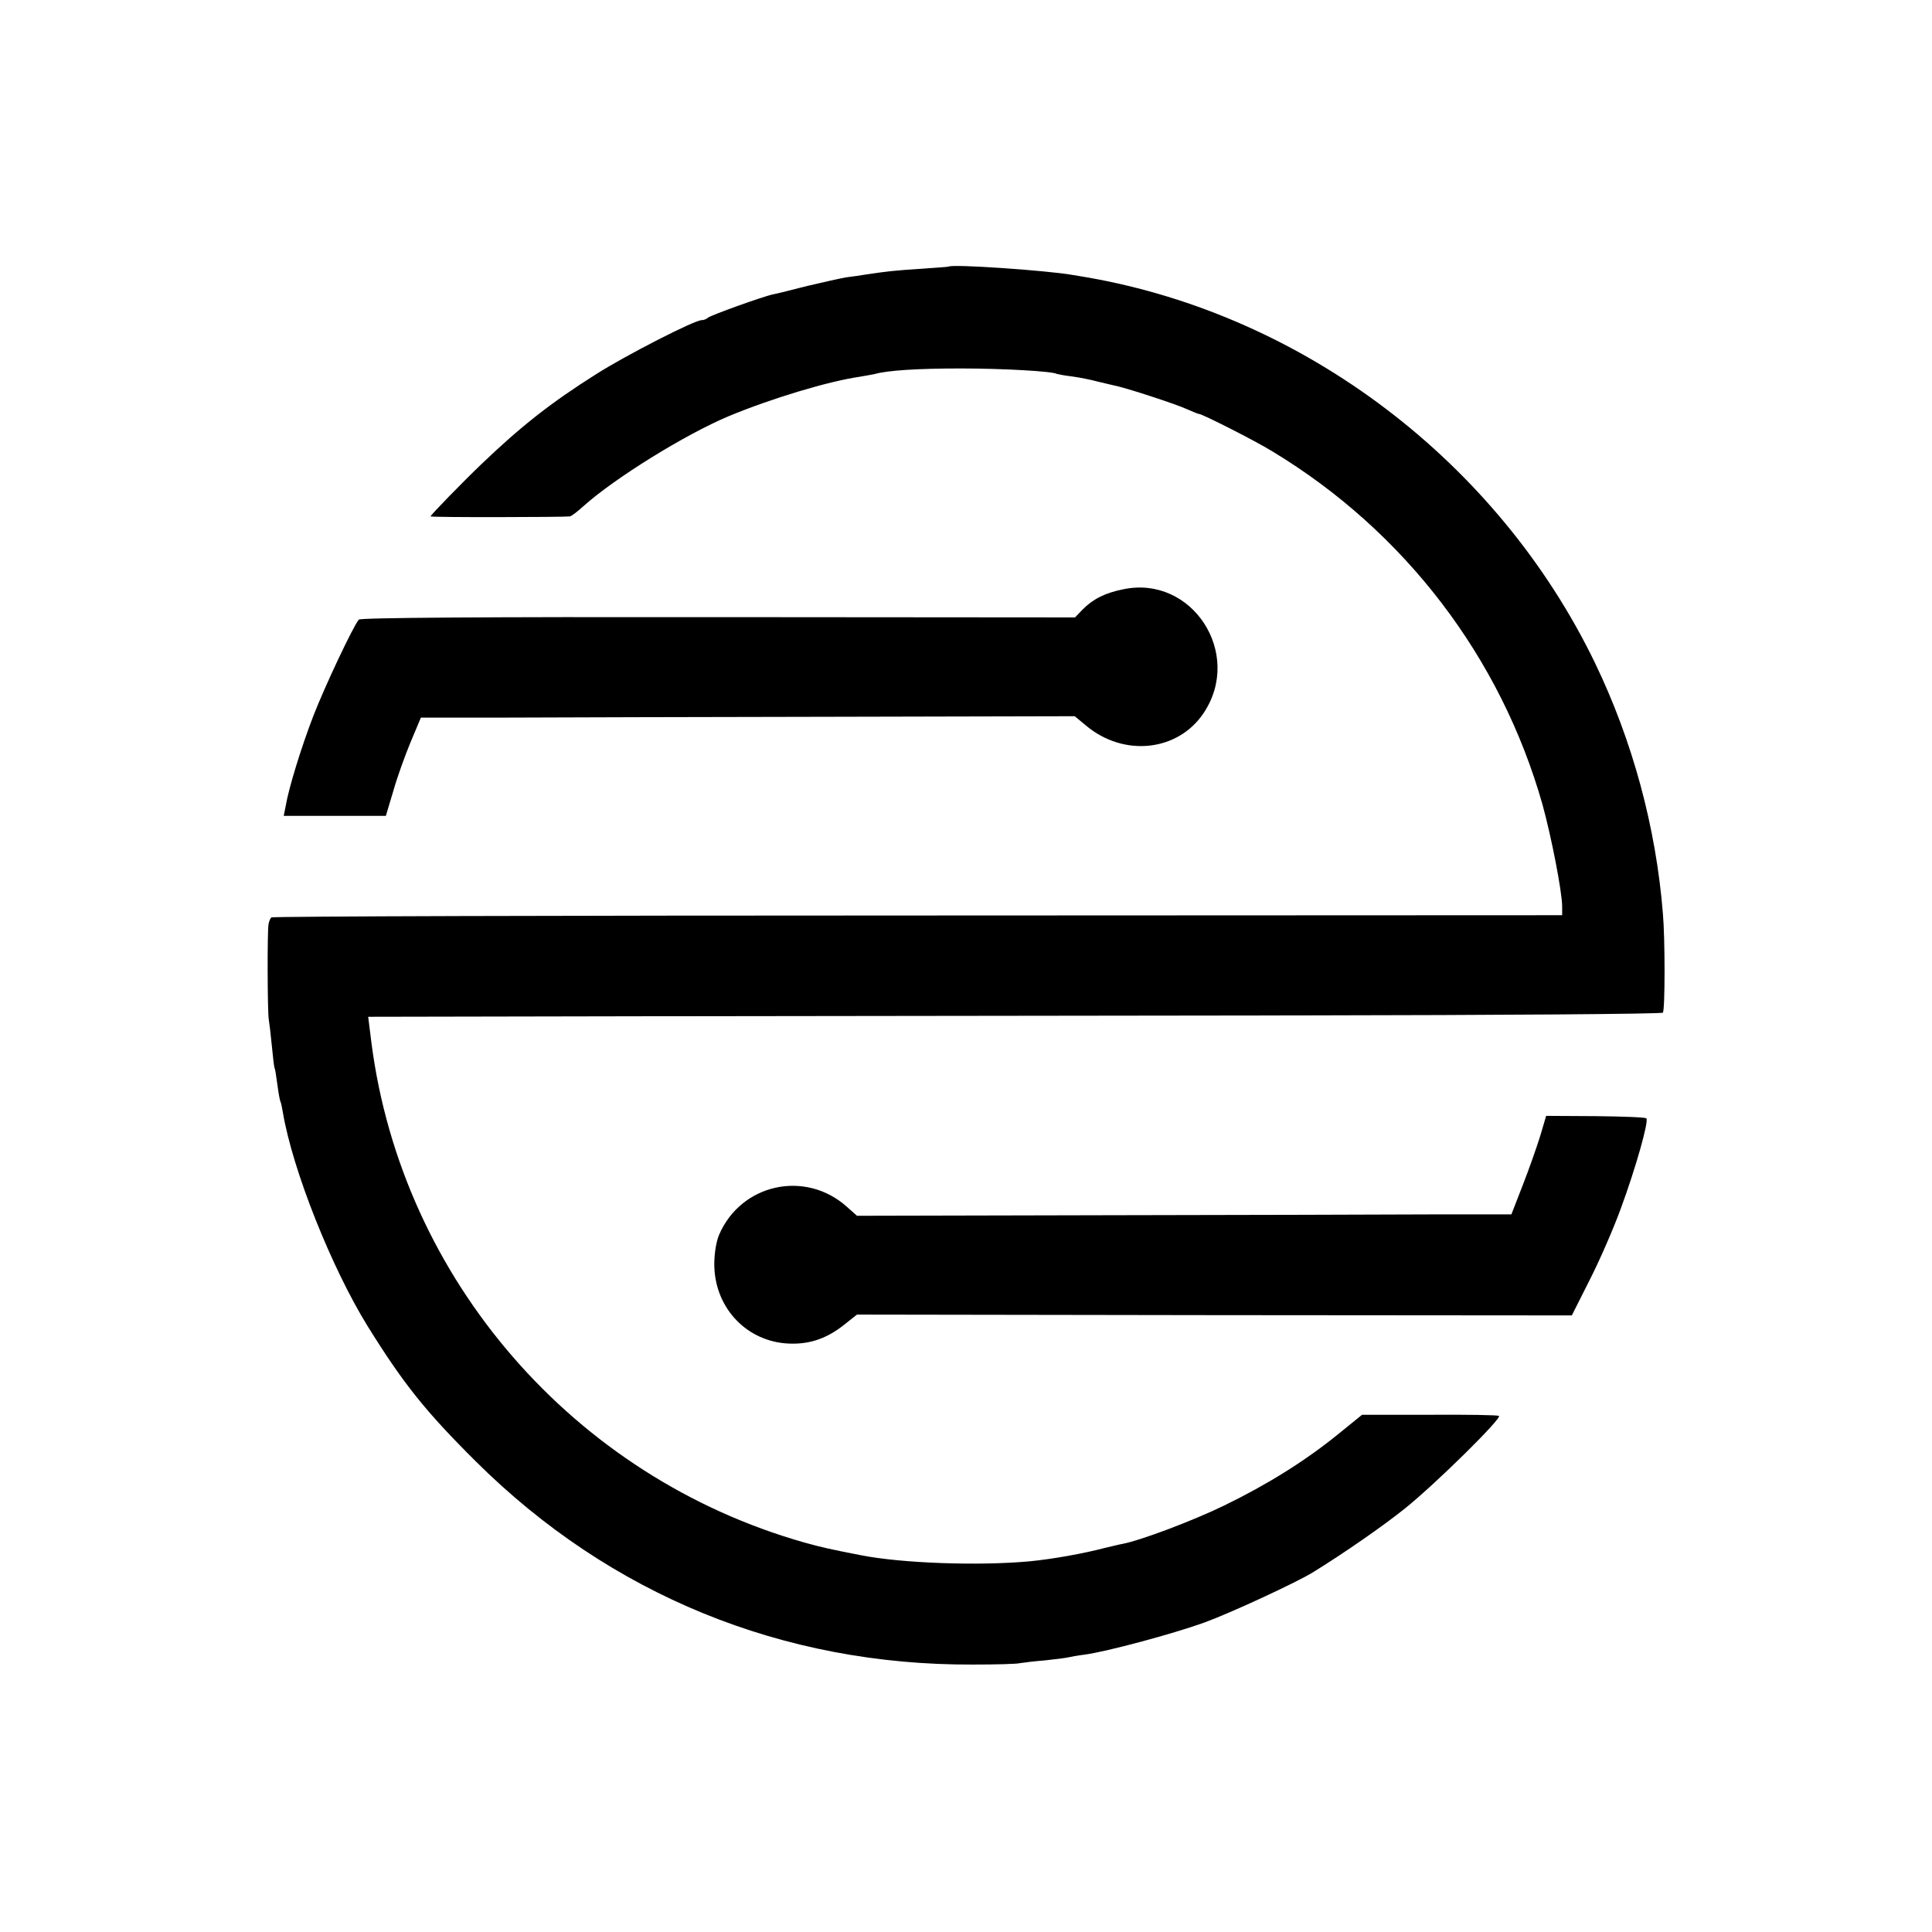
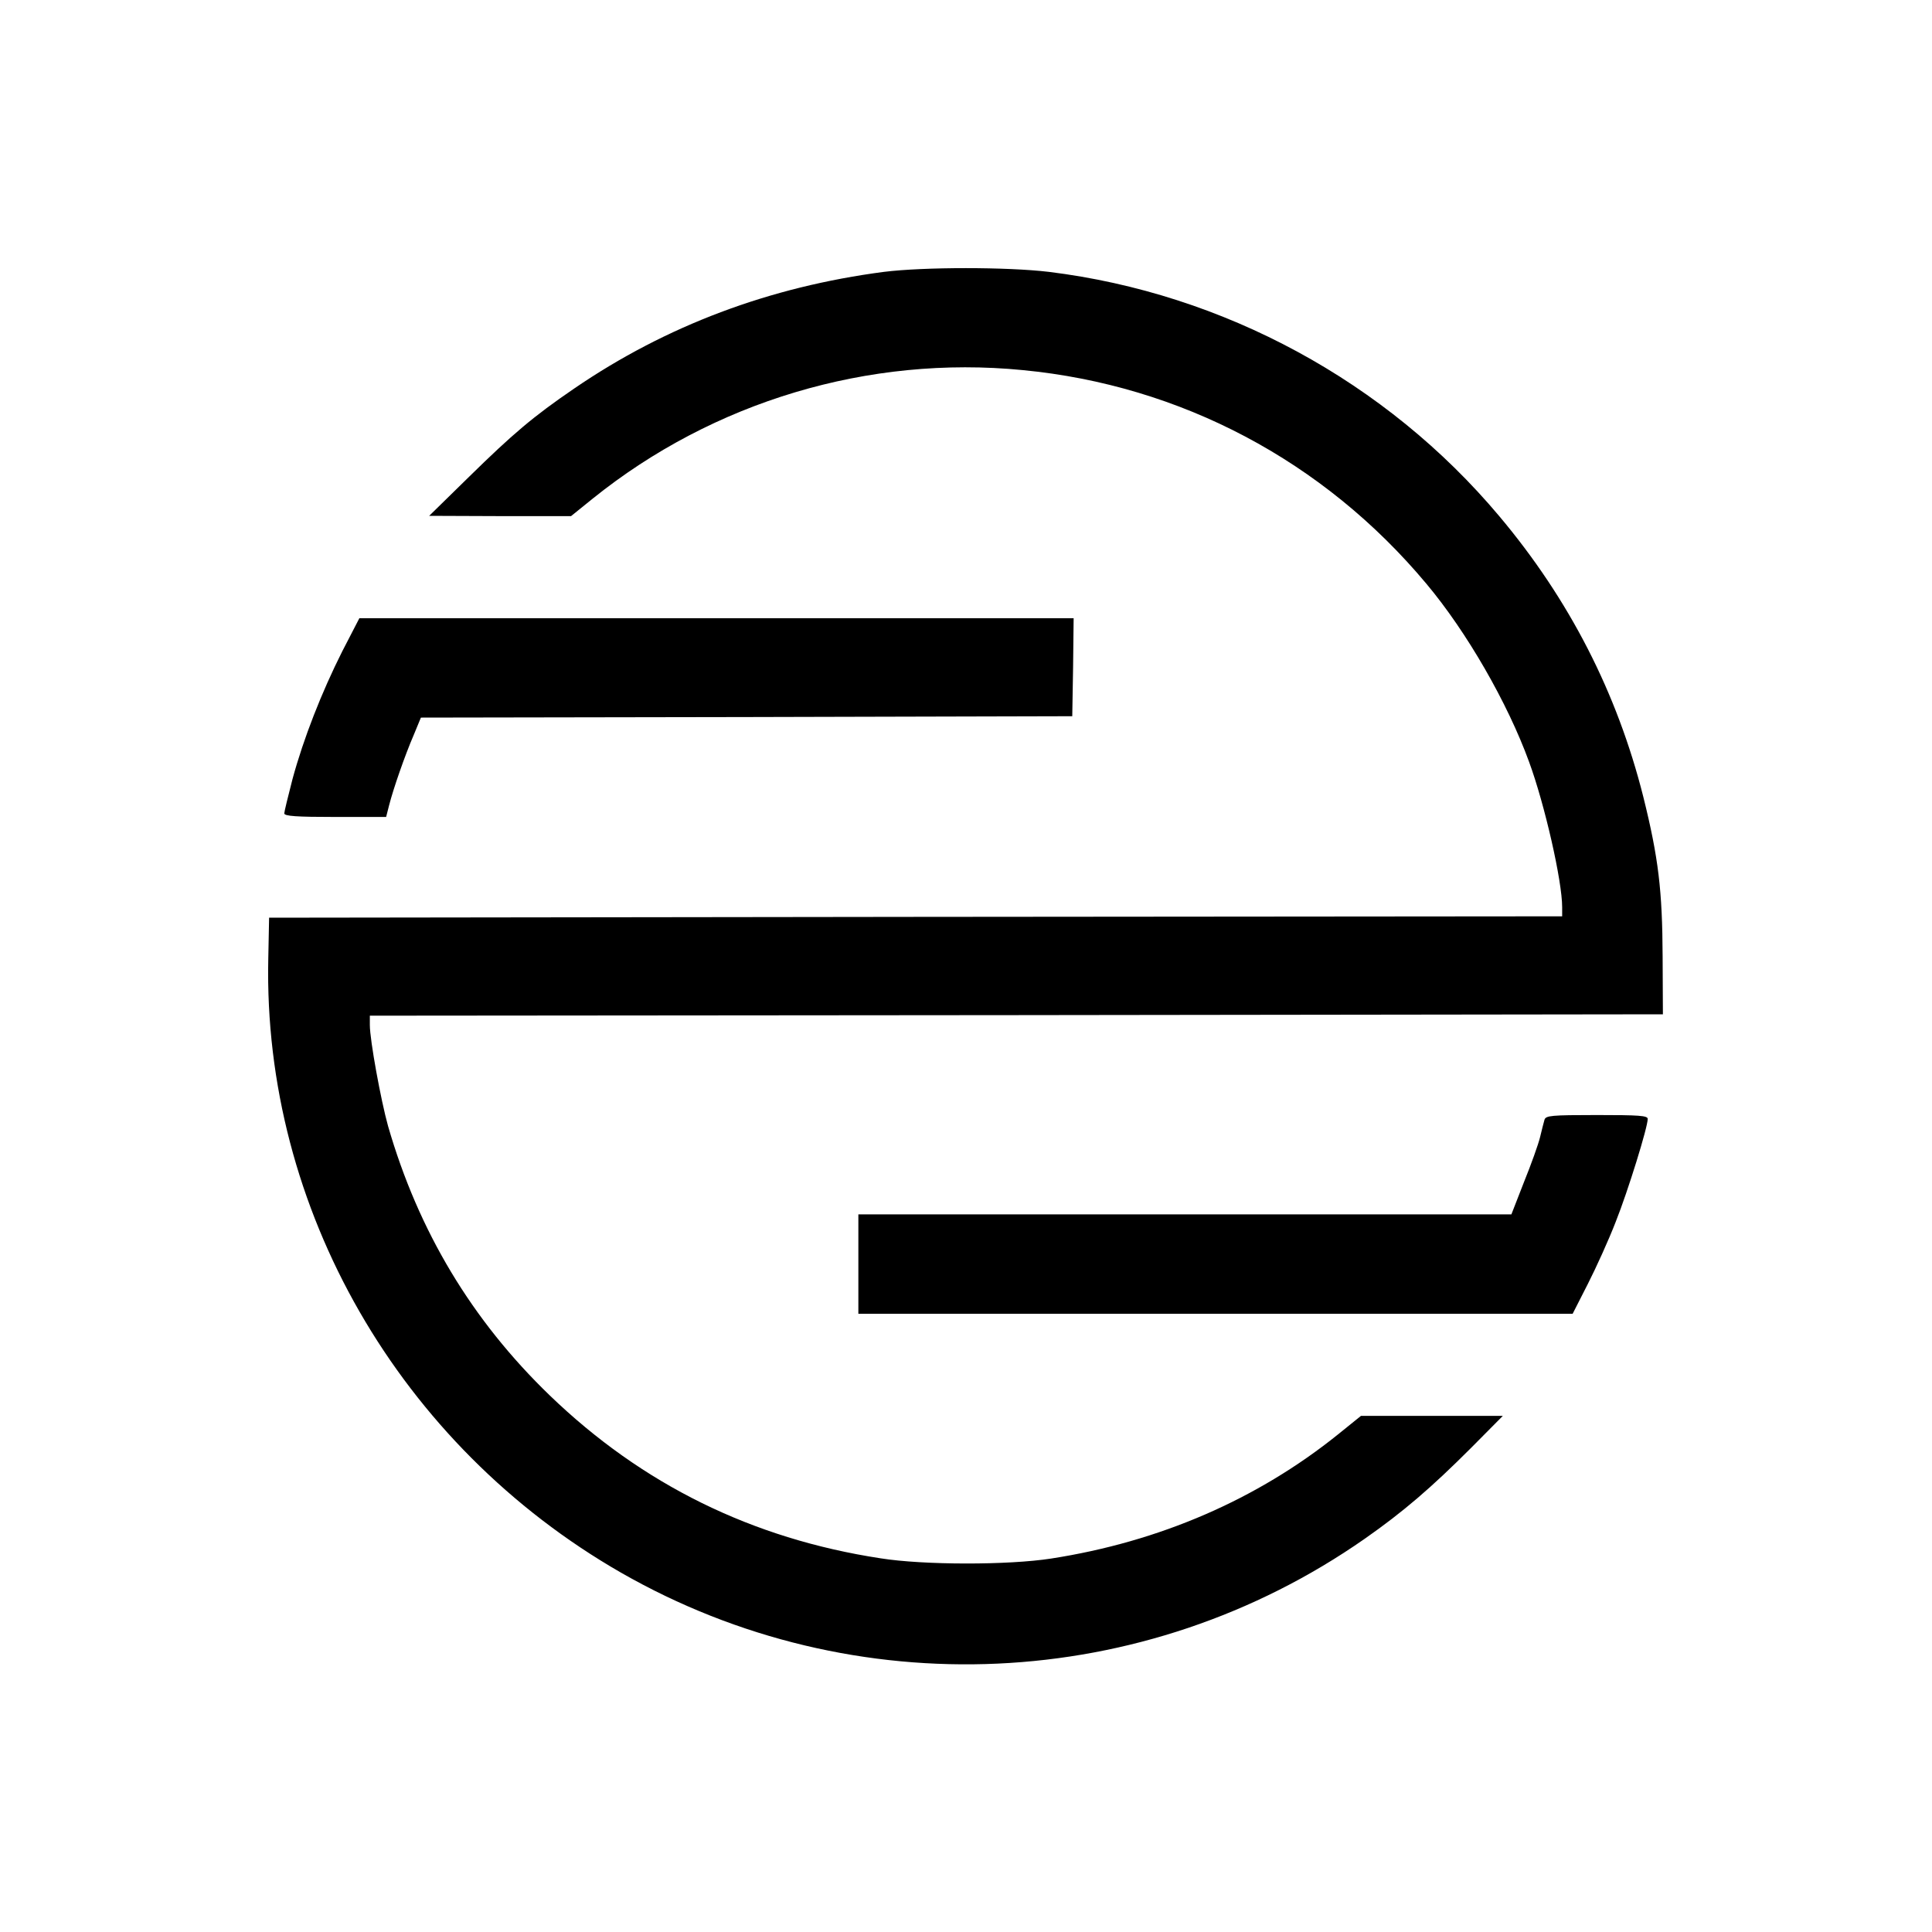
<svg xmlns="http://www.w3.org/2000/svg" version="1.0" width="700pt" height="700pt" viewBox="0 0 700 700" preserveAspectRatio="xMidYMid meet">
  <g transform="translate(0,700) scale(0.1,-0.1)" fill="#000000" stroke="none">
-     <path d="M3437 6034 c-1 -1 -47 -4 -102 -8 -93 -6 -121 -9 -200 -21 -16 -3 -48 -7 -70 -10 -22 -4 -85 -18 -140 -31 -55 -14 -110 -28 -122 -30 -36 -7 -227 -76 -238 -85 -5 -5 -15 -9 -23 -9 -26 0 -274 -127 -381 -195 -165 -104 -274 -190 -416 -326 -68 -65 -185 -185 -185 -190 0 -4 482 -3 505 0 6 1 28 18 50 38 113 101 366 258 525 325 154 64 359 126 475 143 22 4 47 8 55 10 46 13 155 20 310 20 153 0 334 -10 350 -20 3 -1 28 -6 55 -9 28 -4 68 -12 90 -18 22 -5 49 -12 59 -14 40 -7 223 -67 263 -85 23 -10 44 -19 48 -19 11 0 205 -98 266 -136 478 -289 827 -746 978 -1280 32 -116 71 -316 71 -369 l0 -31 -2335 -1 c-1285 0 -2338 -3 -2342 -7 -4 -4 -8 -14 -10 -24 -5 -25 -4 -324 1 -347 2 -11 7 -54 11 -95 4 -41 8 -77 10 -80 2 -3 6 -30 10 -60 4 -30 9 -58 11 -61 2 -3 6 -21 9 -40 35 -208 176 -562 307 -774 130 -209 209 -308 392 -490 486 -483 1111 -739 1801 -736 83 0 159 2 170 5 12 2 52 7 90 10 39 4 77 9 85 11 8 2 35 7 60 10 81 11 319 75 433 116 96 35 329 143 392 181 114 70 259 171 336 233 113 91 352 327 340 335 -5 3 -119 5 -253 4 l-243 0 -90 -73 c-119 -96 -252 -179 -410 -256 -113 -55 -304 -127 -369 -139 -12 -2 -39 -9 -61 -14 -80 -21 -192 -41 -275 -49 -185 -17 -463 -7 -610 22 -113 22 -144 29 -205 46 -837 237 -1458 954 -1569 1809 l-12 96 1040 2 c573 1 1627 2 2344 3 716 1 1305 5 1307 10 8 12 8 269 0 359 -25 313 -110 626 -246 908 -352 728 -1053 1260 -1840 1397 -13 2 -37 6 -54 9 -91 16 -436 40 -448 30z" />
-     <path d="M4070 4865 c-66 -13 -111 -36 -148 -74 l-27 -28 -1293 1 c-853 1 -1297 -2 -1302 -9 -21 -25 -124 -244 -164 -347 -44 -114 -90 -263 -101 -329 l-7 -35 185 0 185 0 27 90 c14 50 43 130 63 178 l37 88 315 0 c173 1 706 2 1185 3 l869 2 41 -34 c137 -115 334 -94 427 47 142 215 -43 499 -292 447z" />
-     <path d="M5581 2886 c-12 -39 -40 -119 -63 -178 l-42 -108 -296 0 c-162 -1 -695 -2 -1185 -3 l-890 -2 -36 32 c-151 136 -385 84 -464 -102 -10 -24 -17 -67 -17 -105 0 -151 108 -273 255 -287 80 -7 147 13 214 66 l48 38 1295 -2 1295 -1 66 131 c36 71 86 186 111 255 54 146 103 319 93 328 -4 4 -87 7 -185 8 l-178 1 -21 -71z" />
+     <path d="M3203 6015 c-414 -54 -790 -195 -1123 -423 -148 -101 -223 -165 -380 -319 l-145 -142 257 -1 257 0 78 63 c437 352 1000 521 1559 466 572 -55 1090 -329 1462 -774 146 -174 294 -431 372 -645 57 -155 120 -432 120 -527 l0 -33 -2342 -2 -2343 -3 -3 -150 c-19 -904 475 -1762 1278 -2223 845 -484 1895 -436 2695 123 140 98 241 185 385 329 l115 116 -257 0 -257 0 -83 -67 c-292 -235 -646 -389 -1040 -450 -155 -24 -461 -24 -618 1 -464 71 -863 267 -1198 590 -282 272 -476 595 -586 976 -26 93 -66 312 -66 366 l0 34 2343 2 2342 3 -1 210 c-1 238 -15 357 -70 578 -95 377 -268 715 -522 1017 -409 487 -998 807 -1632 885 -151 18 -452 18 -597 0z" />
+     <path d="M1240 4640 c-75 -149 -140 -315 -180 -462 -16 -62 -30 -119 -30 -125 0 -10 44 -13 185 -13 l184 0 11 43 c15 59 57 180 89 254 l26 63 1180 2 1180 3 3 178 2 177 -1294 0 -1294 0 -62 -120z" />
+     <path d="M5596 2943 c-3 -10 -10 -38 -16 -63 -6 -25 -32 -98 -58 -162 l-46 -118 -1183 0 -1183 0 0 -180 0 -180 1294 0 1294 0 55 108 c30 59 76 160 101 225 45 113 116 343 116 373 0 12 -32 14 -184 14 -167 0 -185 -2 -190 -17z" />
  </g>
</svg>
